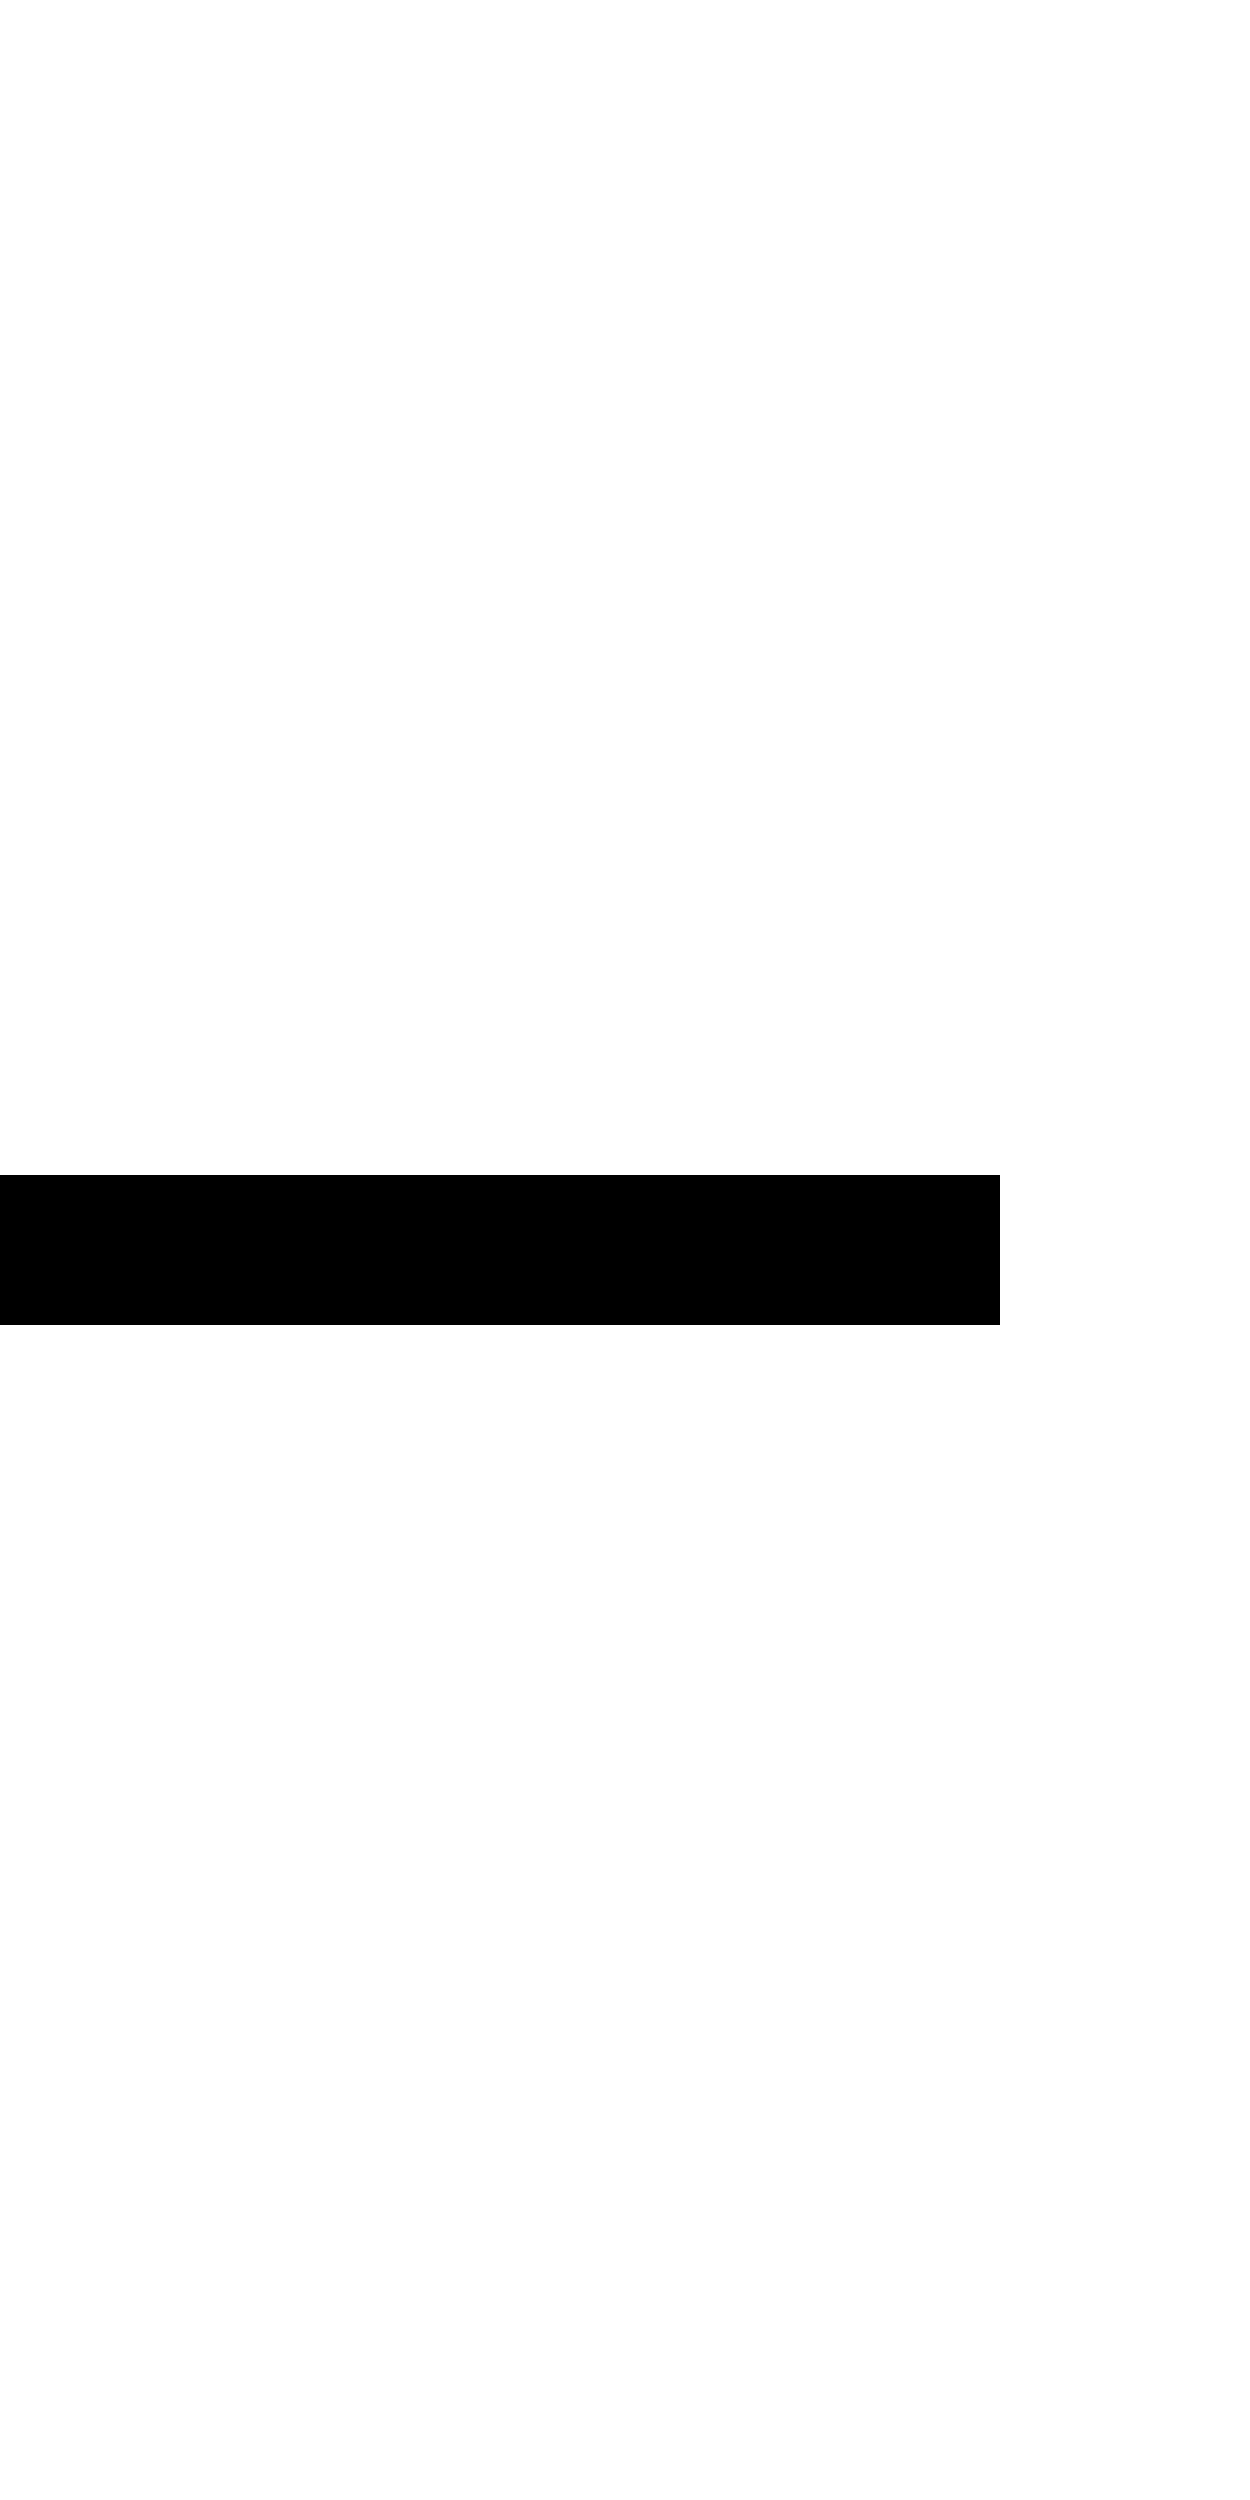
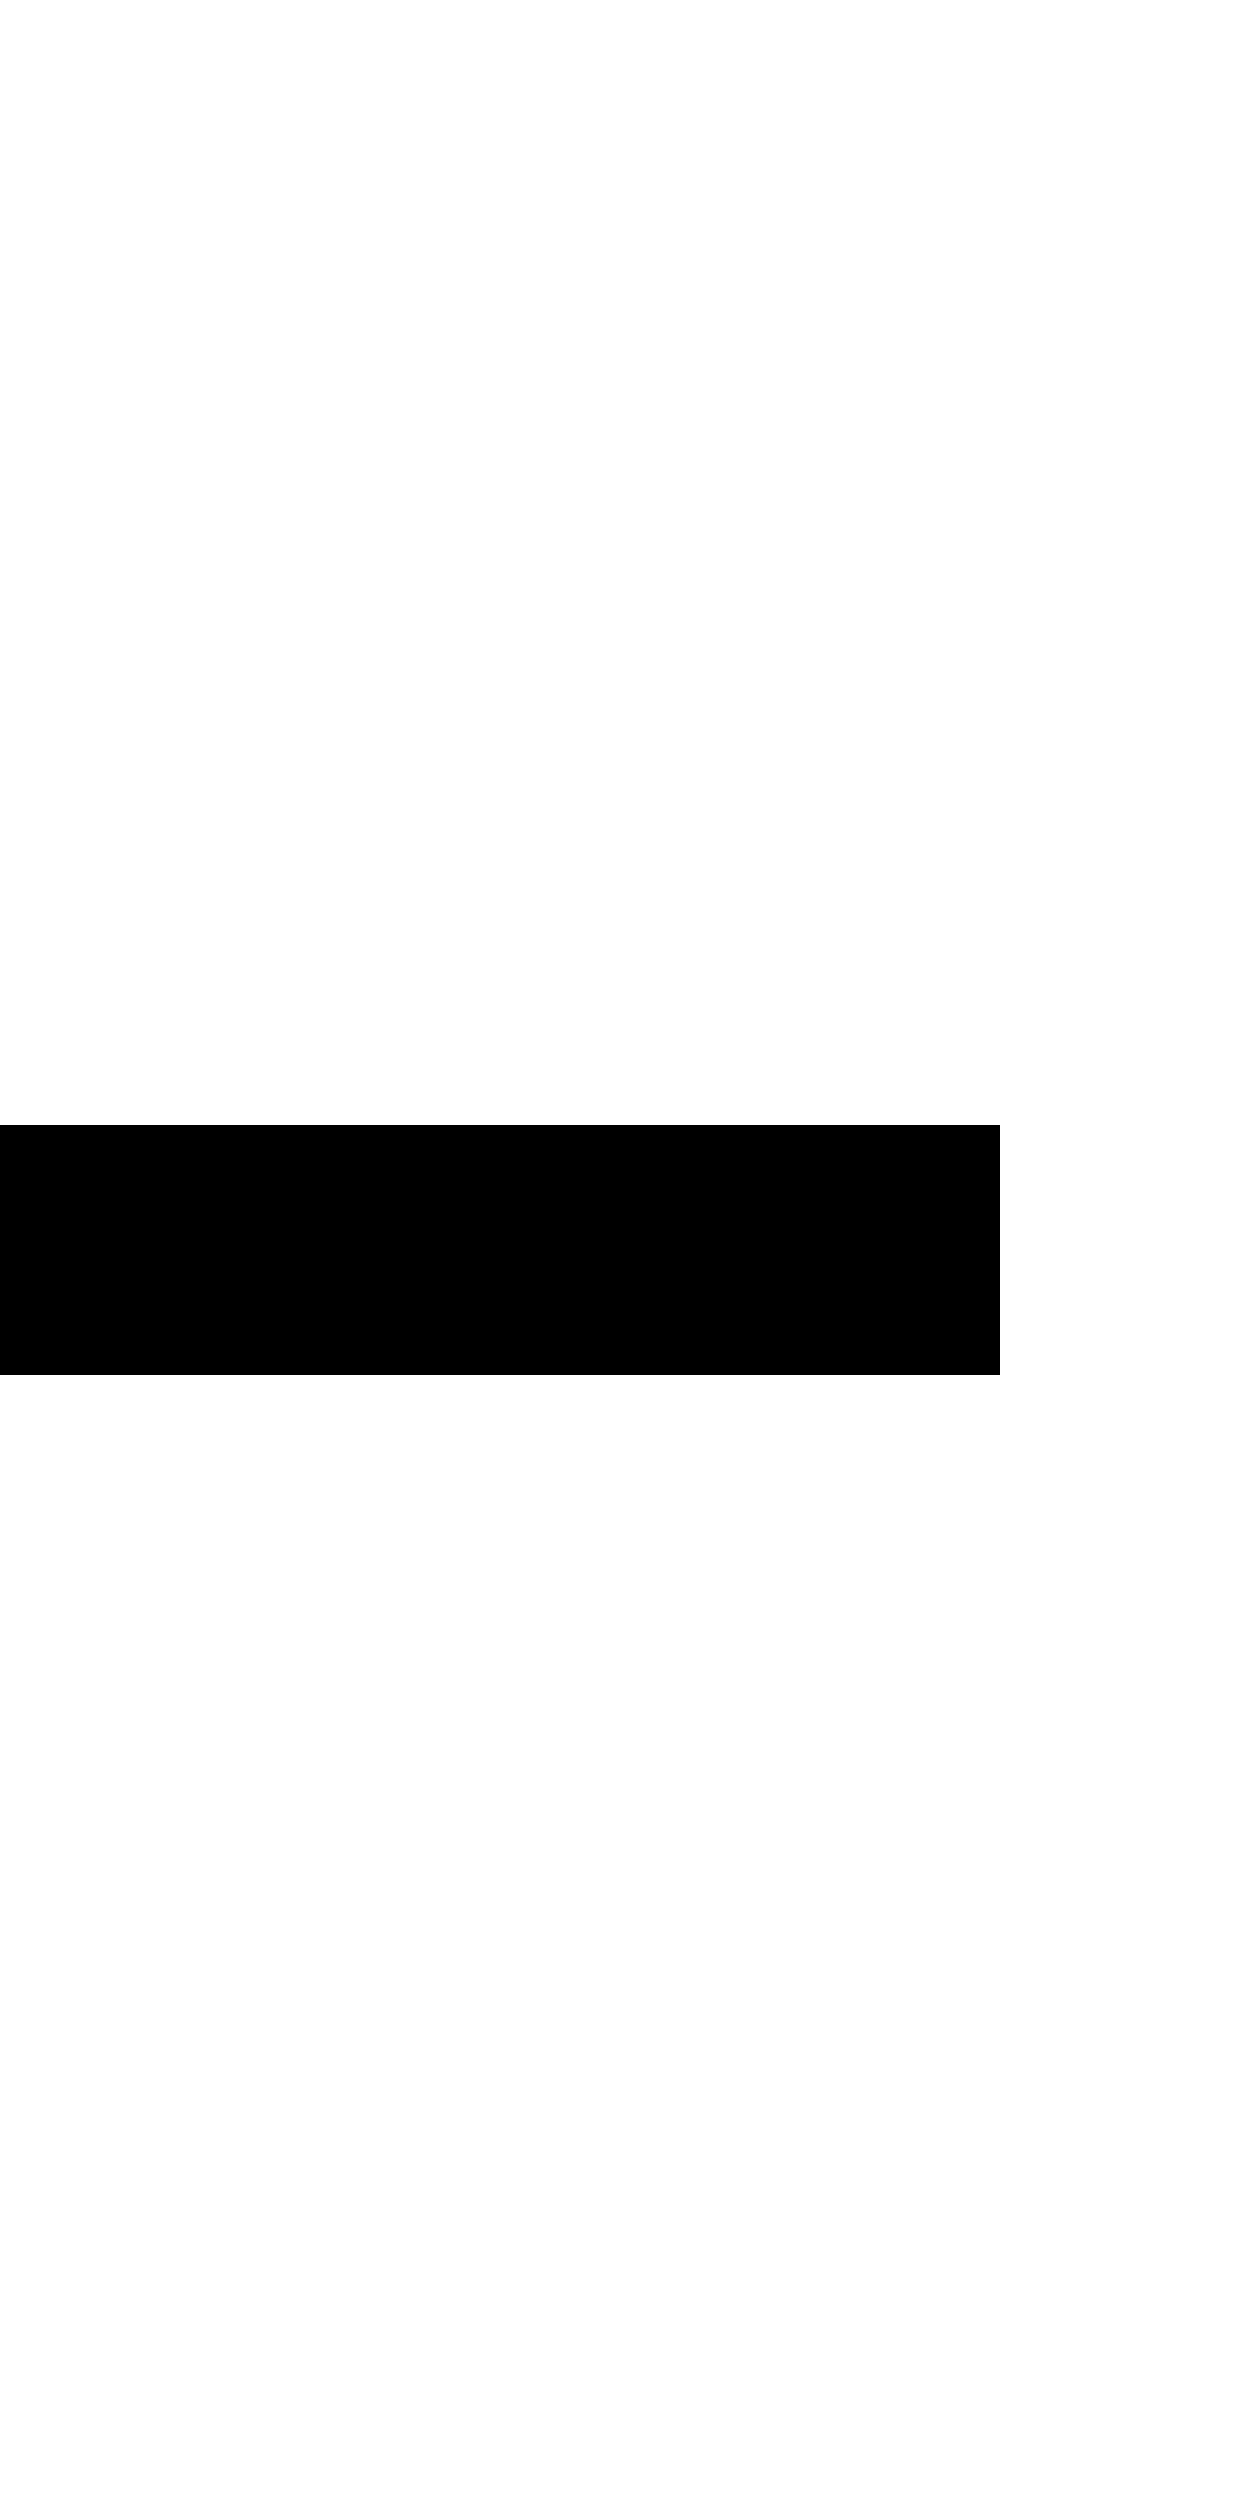
- <svg xmlns="http://www.w3.org/2000/svg" id="mim-inhibition" version="1.1" baseProfile="full" width="10" height="20" refXstart="-0.5" refYstart="10" refXend="8" refYend="10" viewBox="0 0 10 20" class="board-fill-color default-stroke-color solid-stroke">
-   <rect stroke="none" x="0" y="9.4" width="8" height="1.2" />
+ <svg xmlns="http://www.w3.org/2000/svg" id="mim-inhibition" version="1.1" baseProfile="full" width="10" height="20" refXstart="-0.5" refYstart="10" refXend="10.5" refYend="10" viewBox="0 0 10 20" class="board-fill-color default-stroke-color solid-stroke">
+   <rect stroke="none" x="0" y="9" width="8" height="2" />
  <line fill="none" stroke-width="1.8" x1="7" y1="0" x2="7" y2="20" />
</svg>
